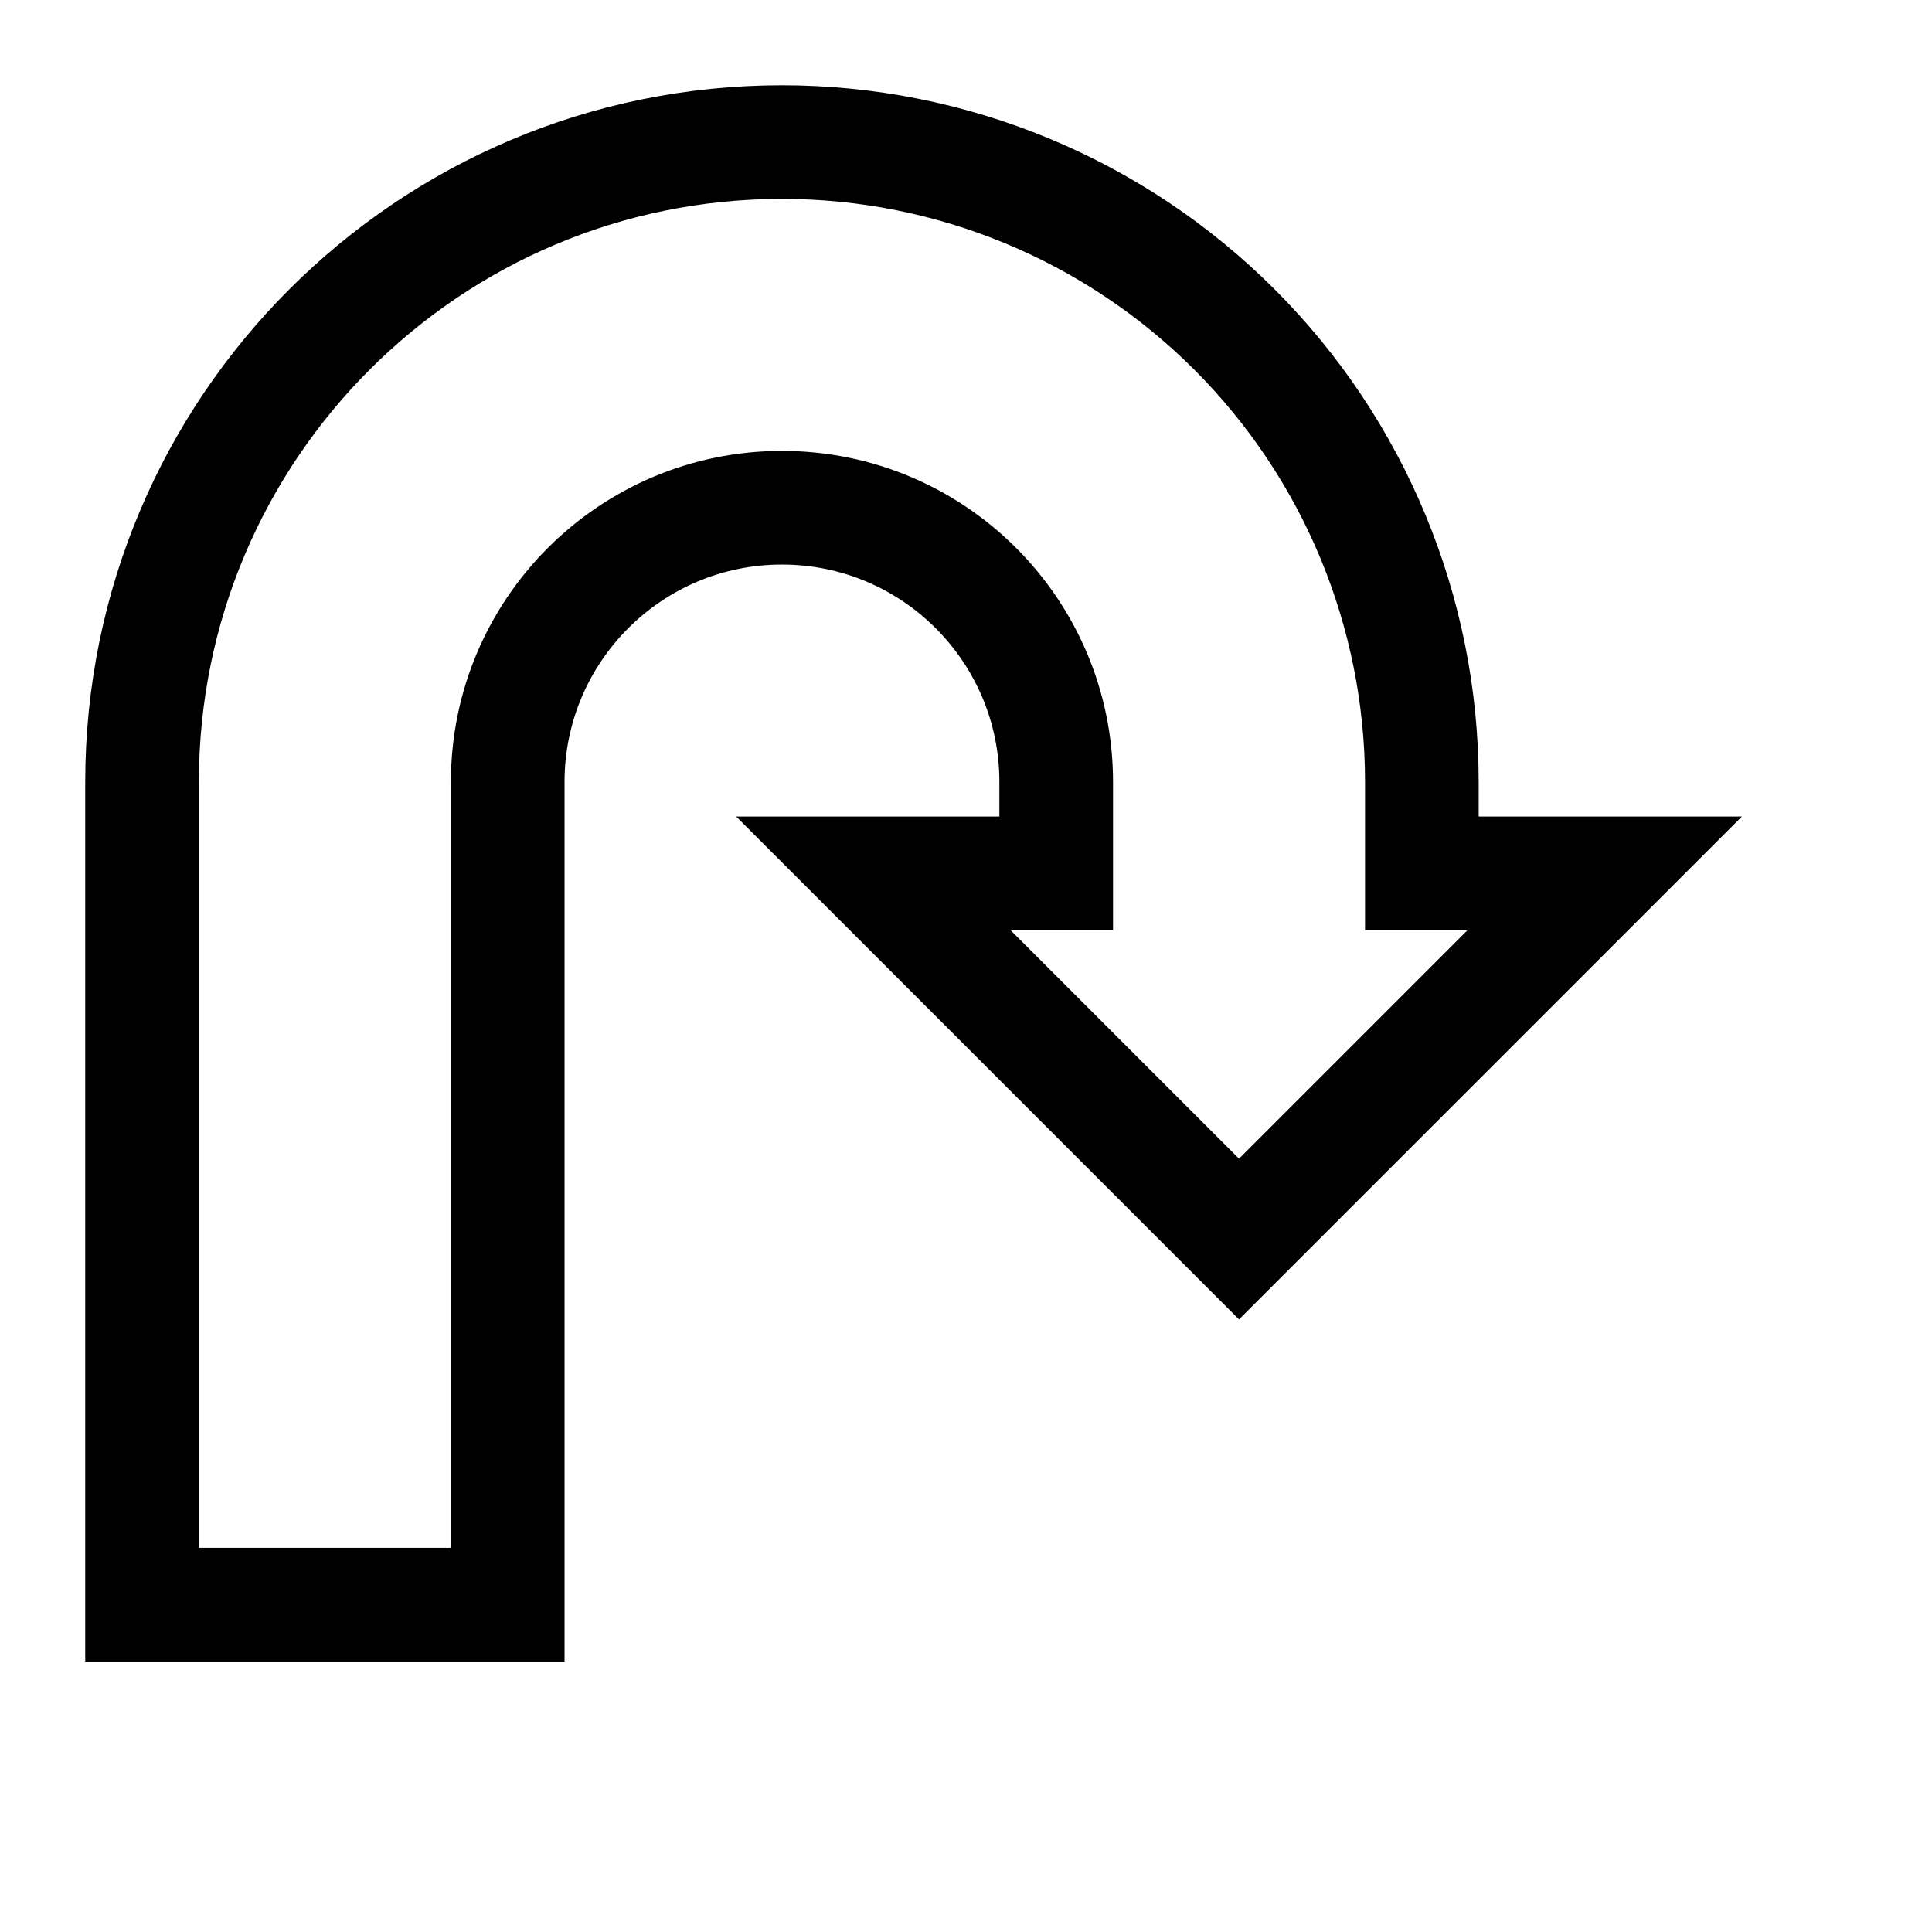
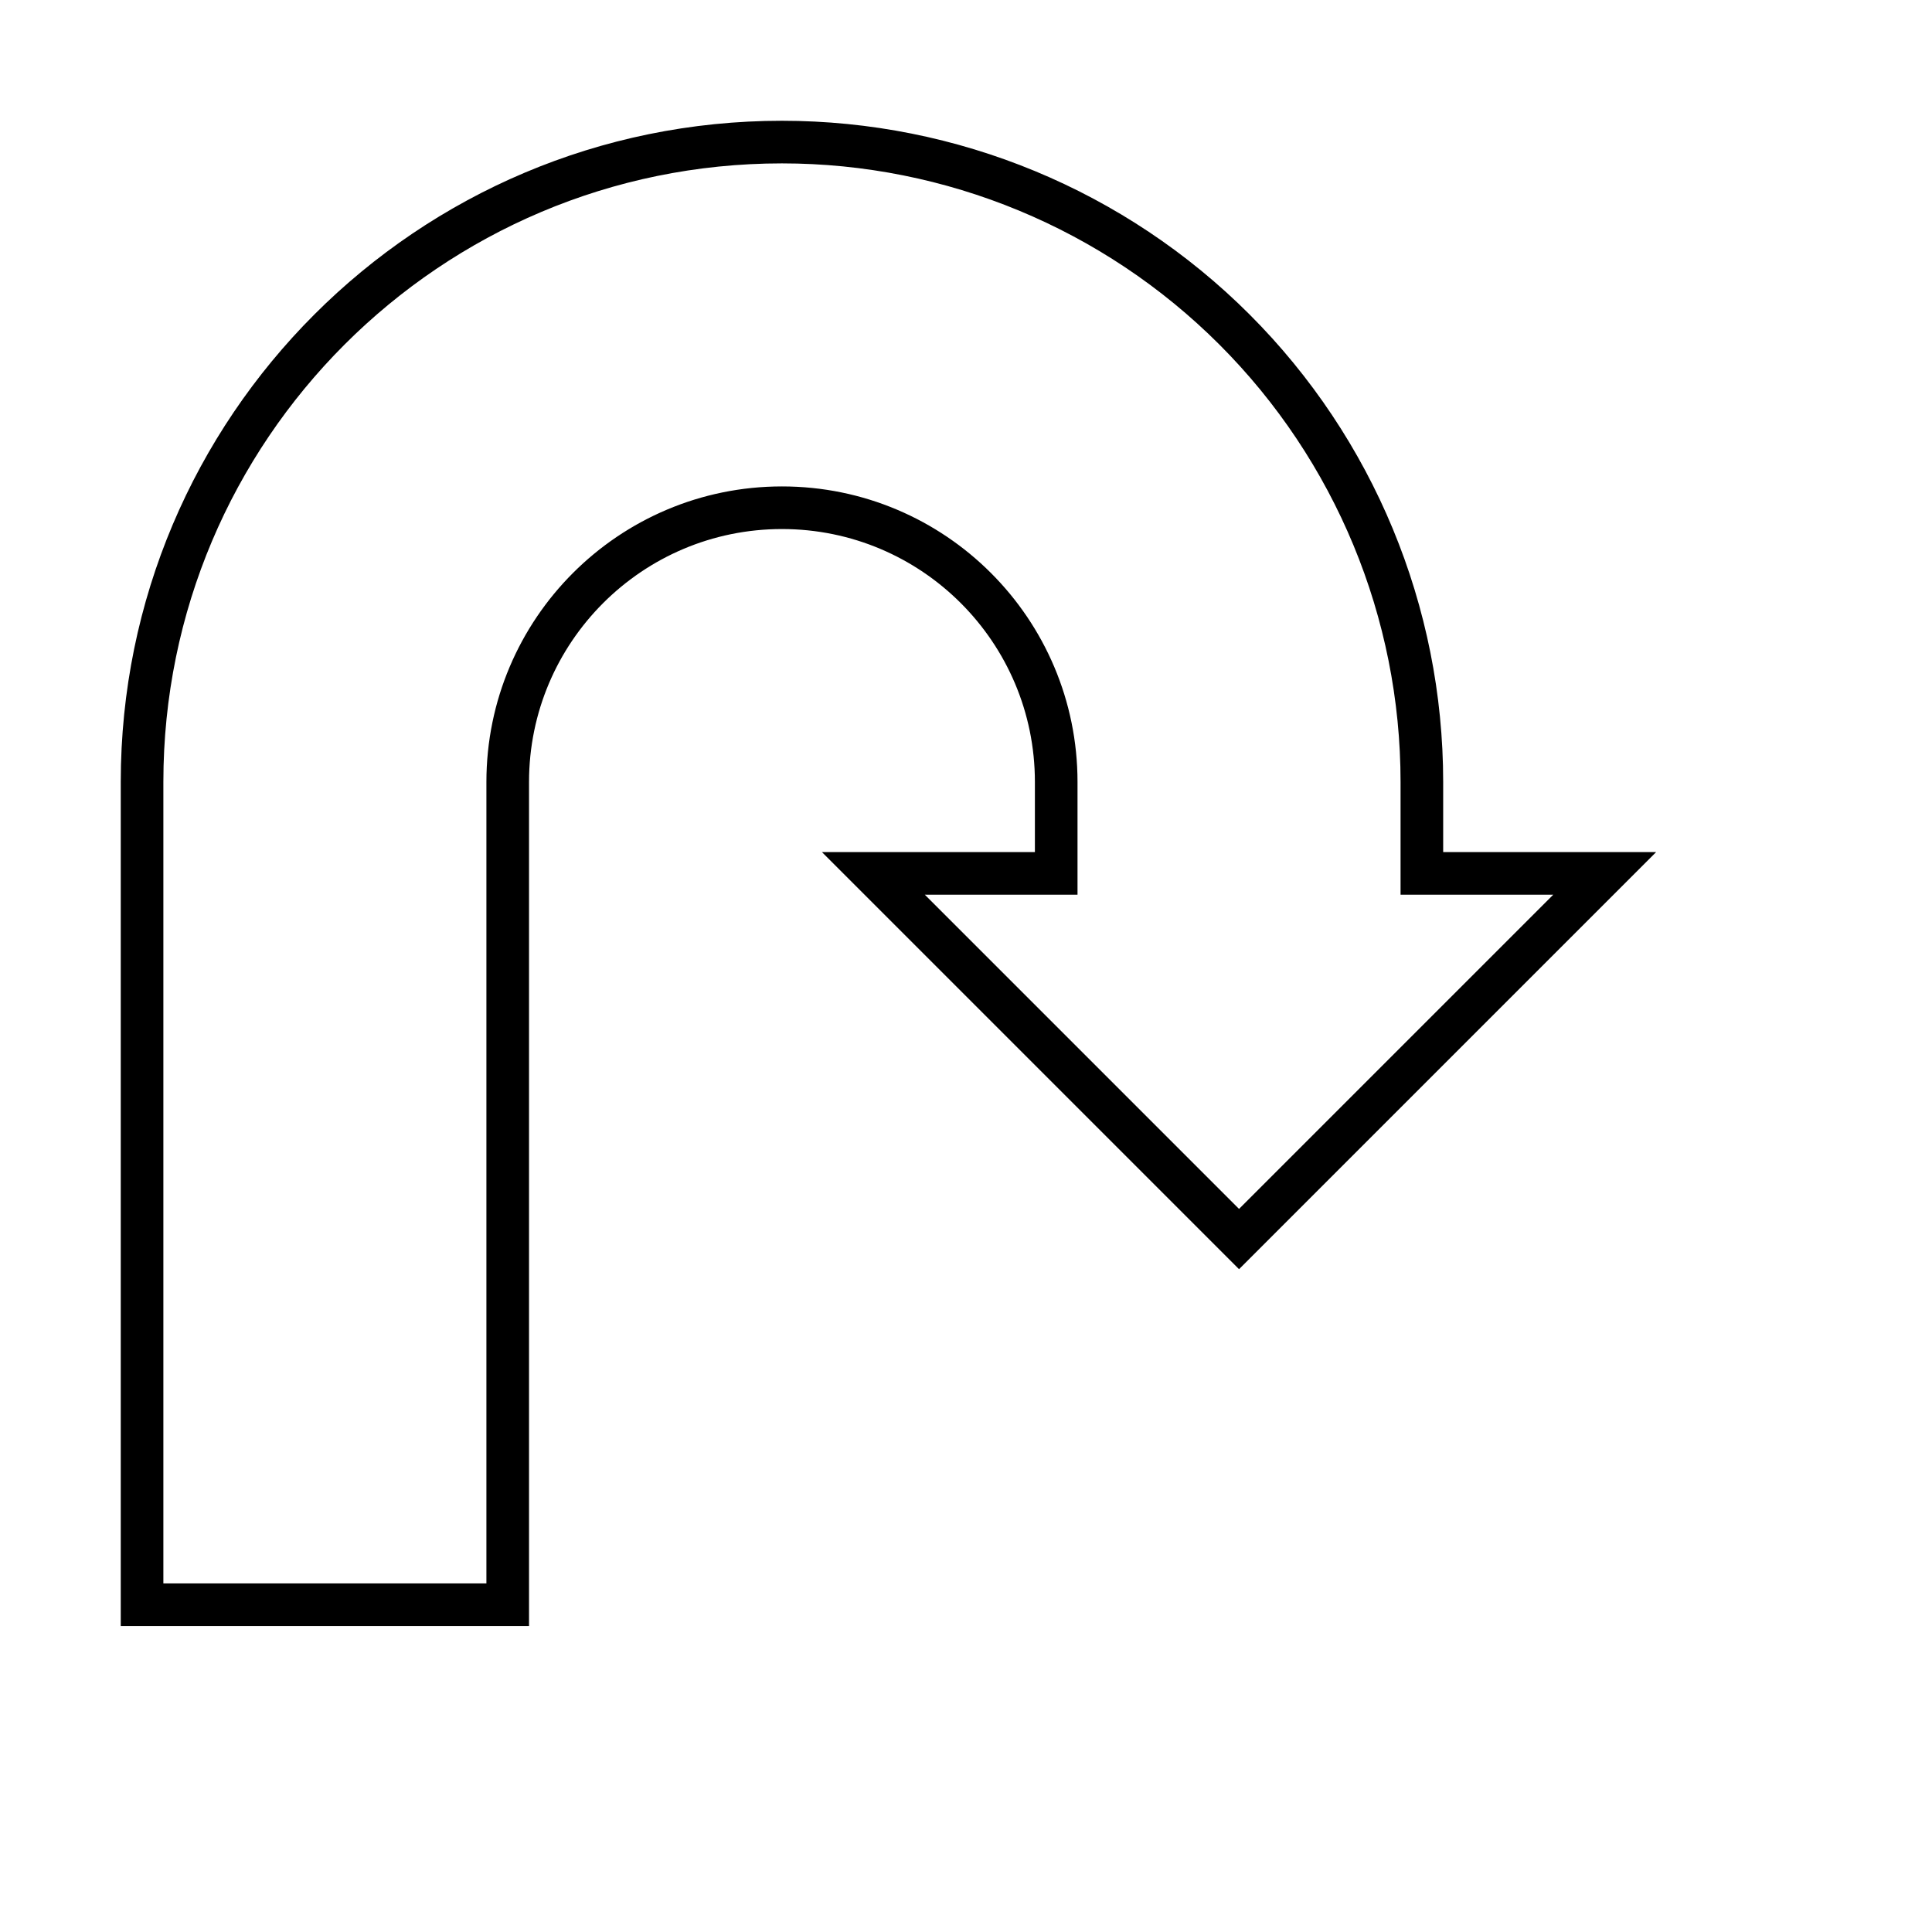
<svg xmlns="http://www.w3.org/2000/svg" version="1.1" viewBox="-10 -10 136 136" fill="none" stroke="none" stroke-linecap="square" stroke-miterlimit="10">
-   <path stroke="#000000" stroke-width="8" stroke-linecap="butt" d="m0 102.961l0 -57.915l0 0c0 -24.878 20.167 -45.045 45.045 -45.045l0 0l0 0c11.947 0 23.404 4.746 31.852 13.193c8.448 8.448 13.193 19.905 13.193 31.852l0 6.435l12.87 0l-25.74 25.74l-25.74 -25.74l12.87 0l0 -6.435c0 -10.662 -8.643 -19.305 -19.305 -19.305l0 0l0 0c-10.662 0 -19.305 8.643 -19.305 19.305l0 57.915z" fill-rule="evenodd" />
+   <path stroke="#000000" stroke-width="3" stroke-linecap="butt" d="m0 102.961l0 -57.915l0 0c0 -24.878 20.167 -45.045 45.045 -45.045l0 0l0 0c11.947 0 23.404 4.746 31.852 13.193c8.448 8.448 13.193 19.905 13.193 31.852l0 6.435l12.87 0l-25.74 25.74l-25.74 -25.74l12.87 0l0 -6.435c0 -10.662 -8.643 -19.305 -19.305 -19.305l0 0l0 0c-10.662 0 -19.305 8.643 -19.305 19.305l0 57.915z" fill-rule="evenodd" />
</svg>
